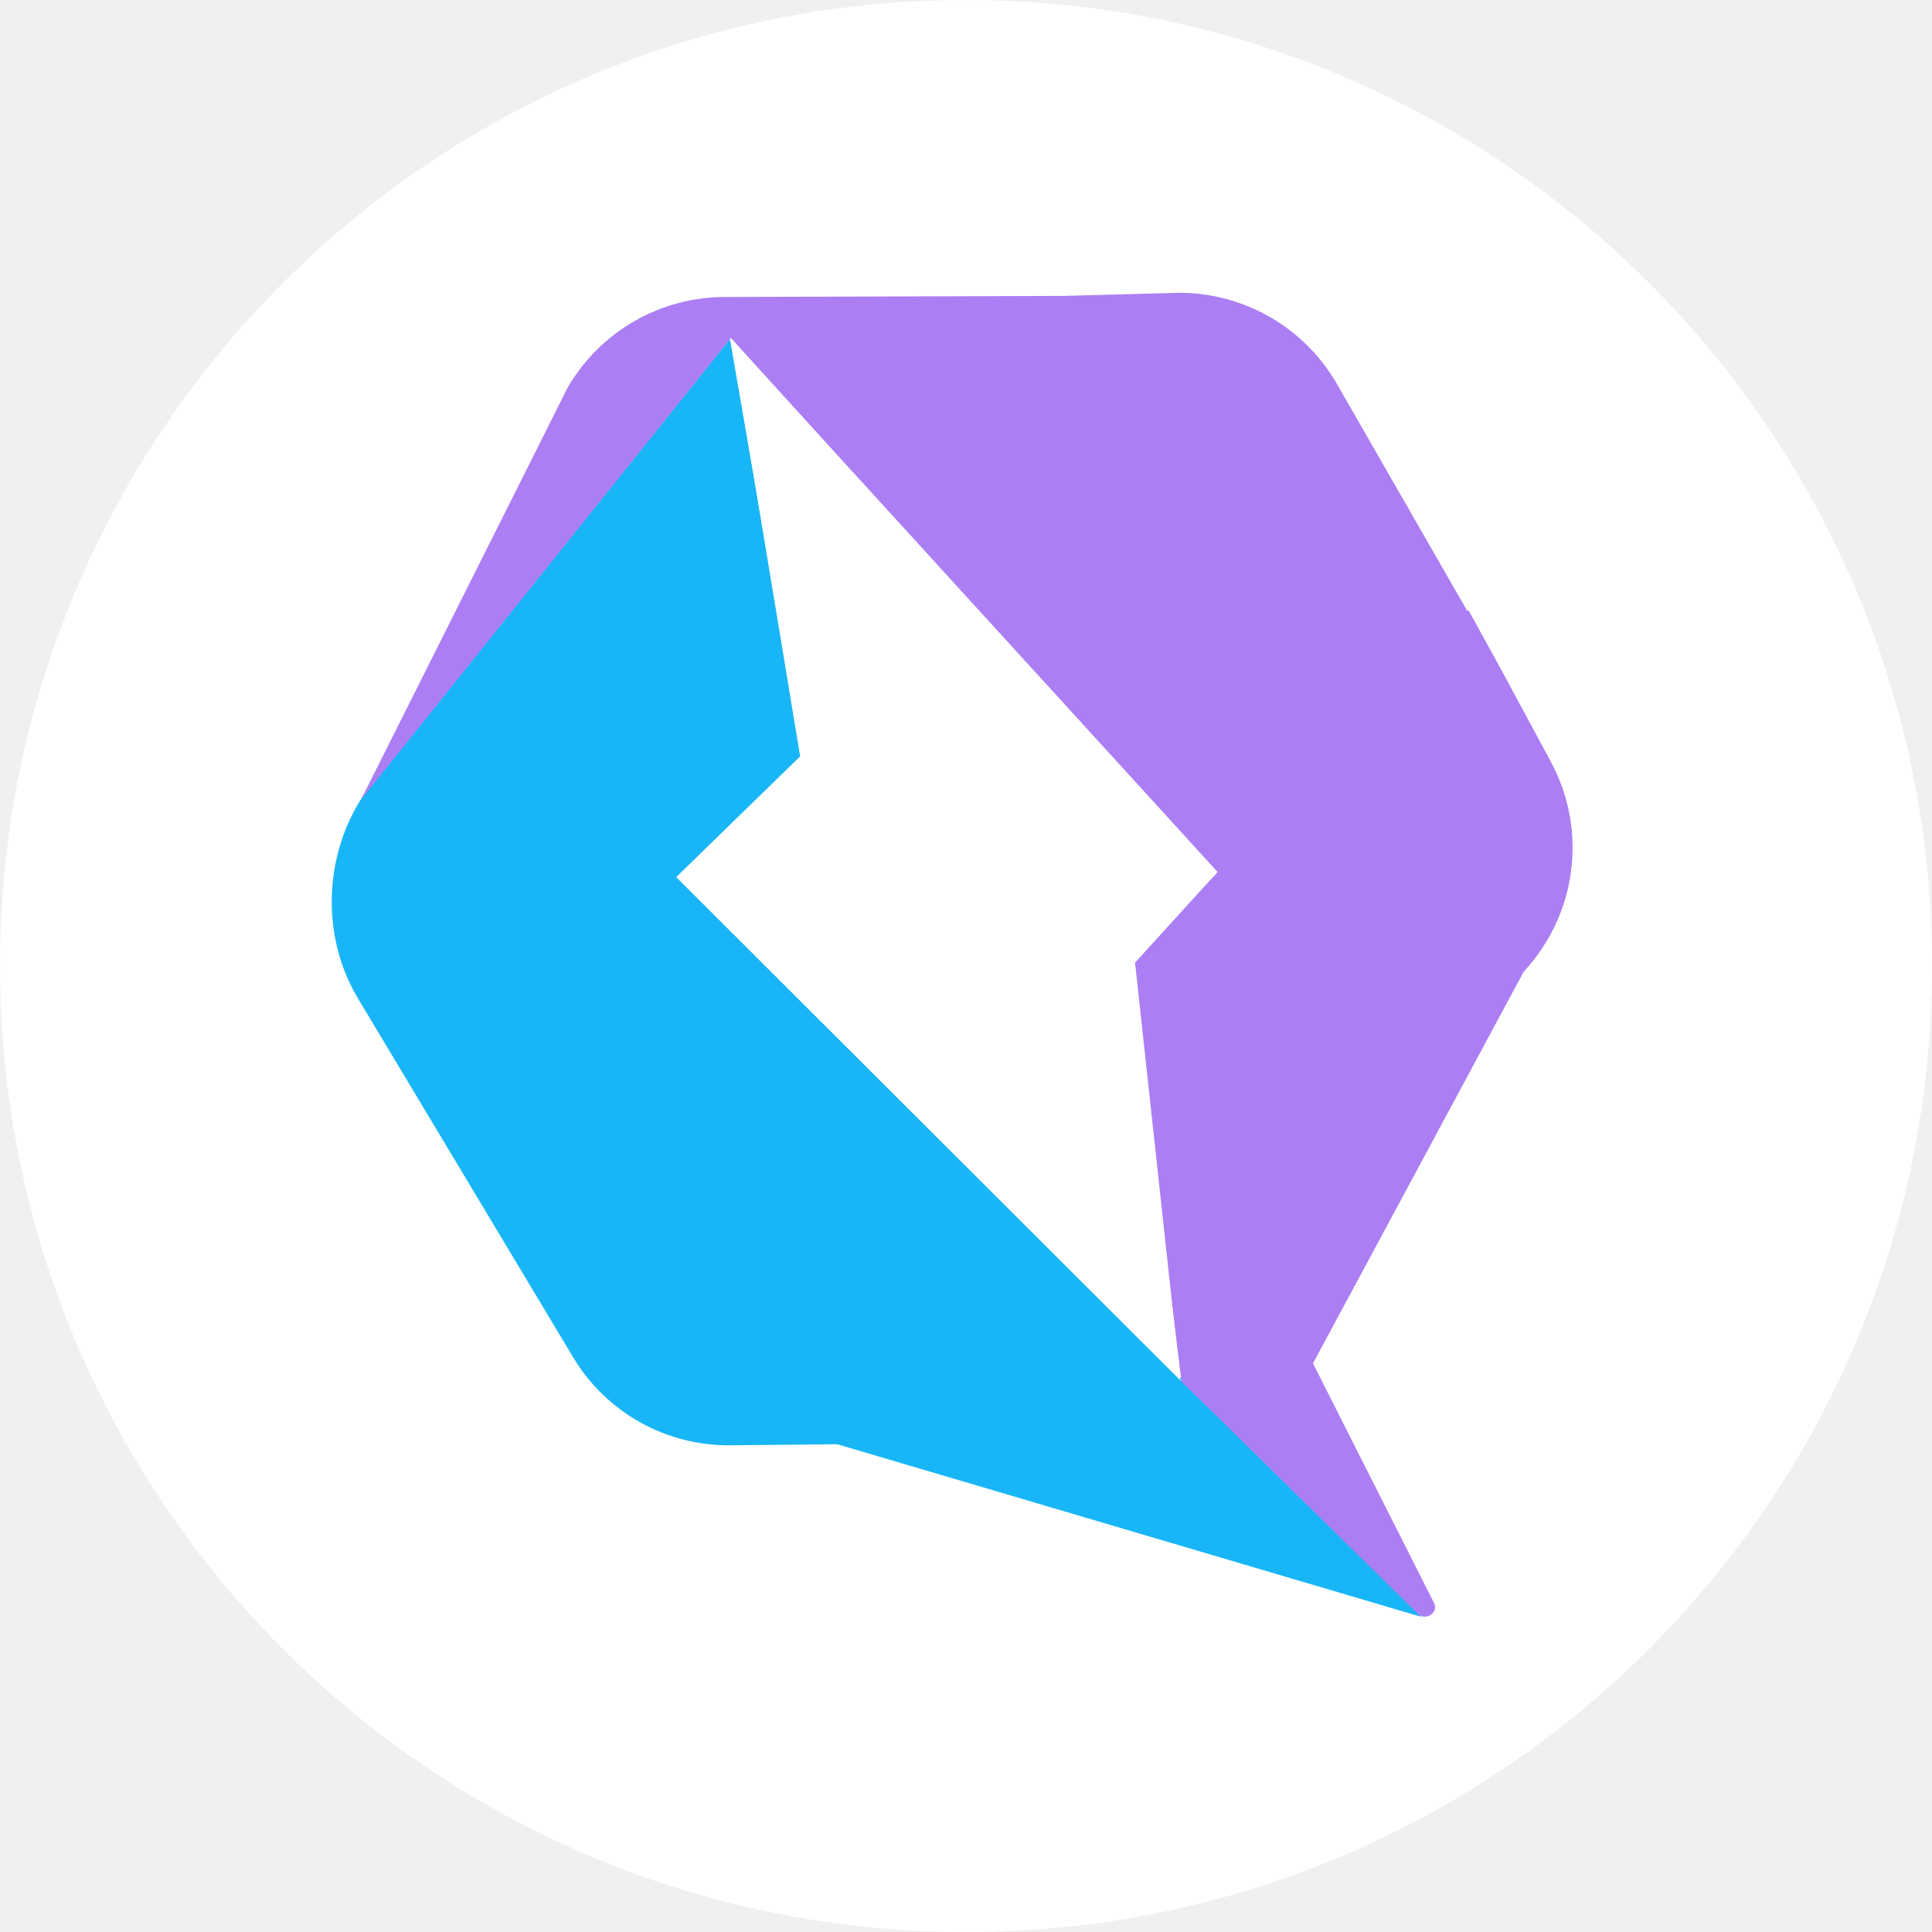
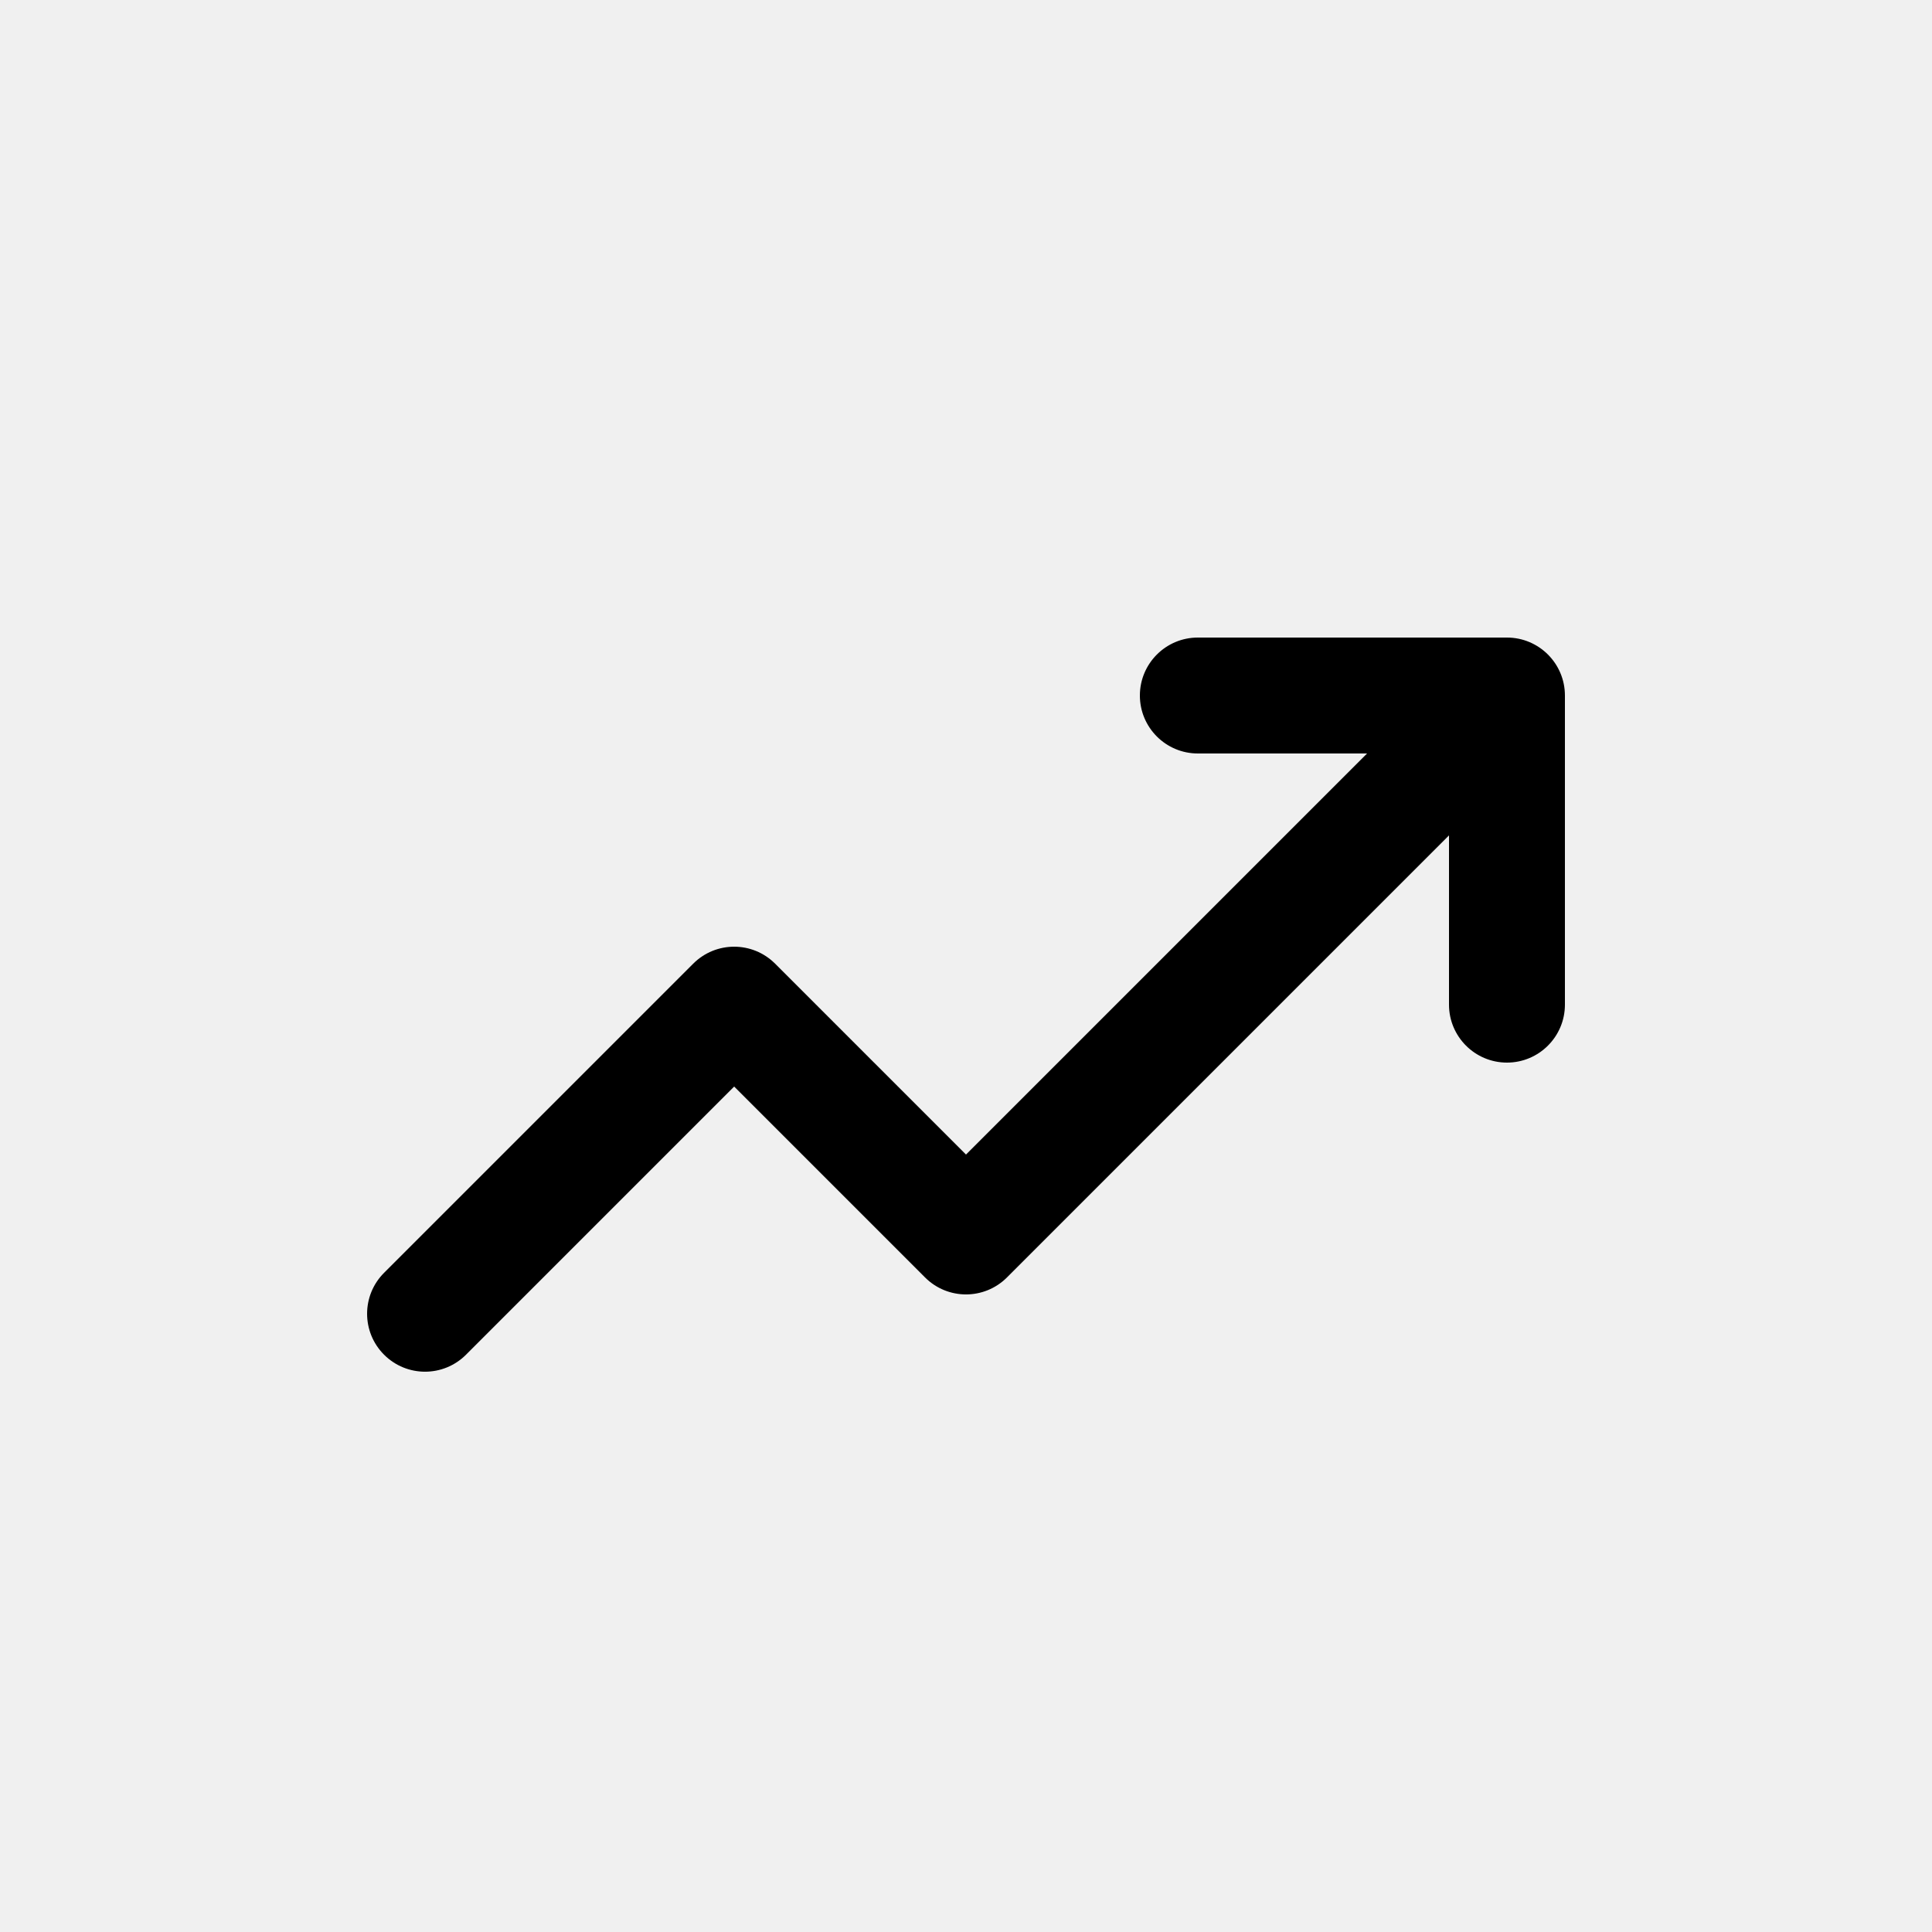
- <svg xmlns="http://www.w3.org/2000/svg" fill="none" viewBox="0 0 500 500">
-   <g clip-path="url(#a)">
-     <circle cx="250" cy="250" r="250" fill="#fff" />
-     <path fill="#18B6F6" d="m367.87 418.45-61.17-61.18-.94.13v-.67L175.7 227.53l32.05-31.13L188.9 87.73 99.56 199.09c-15.22 15.42-18.03 40.51-7.08 59.03l55.83 93.11a46.82 46.82 0 0 0 40.73 22.81l27.65-.27 151.18 44.68Z" />
-     <path fill="#AC7EF4" d="m401.25 196.94-12.29-22.81-6.41-11.67-2.54-4.56-.26.26-33.66-58.63a47.07 47.07 0 0 0-41.27-23.75l-29.51.8-88.01.28a47.07 47.07 0 0 0-40.33 23.34L93.4 207l95.76-119.54L314.7 226.19l-22.3 22.67 13.35 108.54.13-.26v.26h-.26l.26.27 10.42 10.2 50.62 49.78c2.13 2 5.6-.4 4.13-2.96l-31.25-61.85 54.5-101.3 1.73-2c.67-.81 1.33-1.62 1.87-2.42a46.8 46.8 0 0 0 3.34-50.18Z" />
-     <path fill="#fff" d="M315.1 225.65 189.18 87.6l17.9 108.14L175 227l130.5 130.27-11.75-108.14 21.37-23.48Z" />
-   </g>
-   <defs>
-     <clipPath id="a">
-       <path fill="#fff" d="M0 0h500v500H0z" />
-     </clipPath>
-   </defs>
+ <svg xmlns="http://www.w3.org/2000/svg" width="800px" height="800px" viewBox="0 -0.5 25 25" fill="none">
+   <path d="M15.5 7.75C15.086 7.75 14.75 8.086 14.75 8.5C14.75 8.914 15.086 9.25 15.5 9.25V7.75ZM19.5 9.25C19.914 9.25 20.25 8.914 20.25 8.5C20.25 8.086 19.914 7.75 19.5 7.75V9.25ZM20.25 8.5C20.25 8.086 19.914 7.75 19.5 7.75C19.086 7.75 18.75 8.086 18.75 8.5H20.25ZM18.75 12.5C18.75 12.914 19.086 13.25 19.5 13.25C19.914 13.25 20.25 12.914 20.25 12.5H18.75ZM20.03 9.03C20.323 8.737 20.323 8.263 20.03 7.97C19.737 7.677 19.263 7.677 18.97 7.97L20.03 9.03ZM12.5 15.5L11.97 16.03C12.263 16.323 12.737 16.323 13.03 16.03L12.5 15.5ZM9.5 12.5L10.03 11.97C9.737 11.677 9.263 11.677 8.97 11.97L9.5 12.5ZM4.97 15.97C4.677 16.263 4.677 16.737 4.97 17.03C5.263 17.323 5.737 17.323 6.03 17.03L4.97 15.97ZM15.5 9.25H19.5V7.75H15.5V9.25ZM18.75 8.5V12.5H20.25V8.5H18.75ZM18.97 7.97L11.97 14.97L13.03 16.03L20.03 9.03L18.97 7.97ZM13.03 14.97L10.03 11.97L8.97 13.03L11.97 16.03L13.03 14.97ZM8.97 11.97L4.97 15.97L6.03 17.03L10.03 13.03L8.97 11.97Z" fill="#000000" />
</svg>
